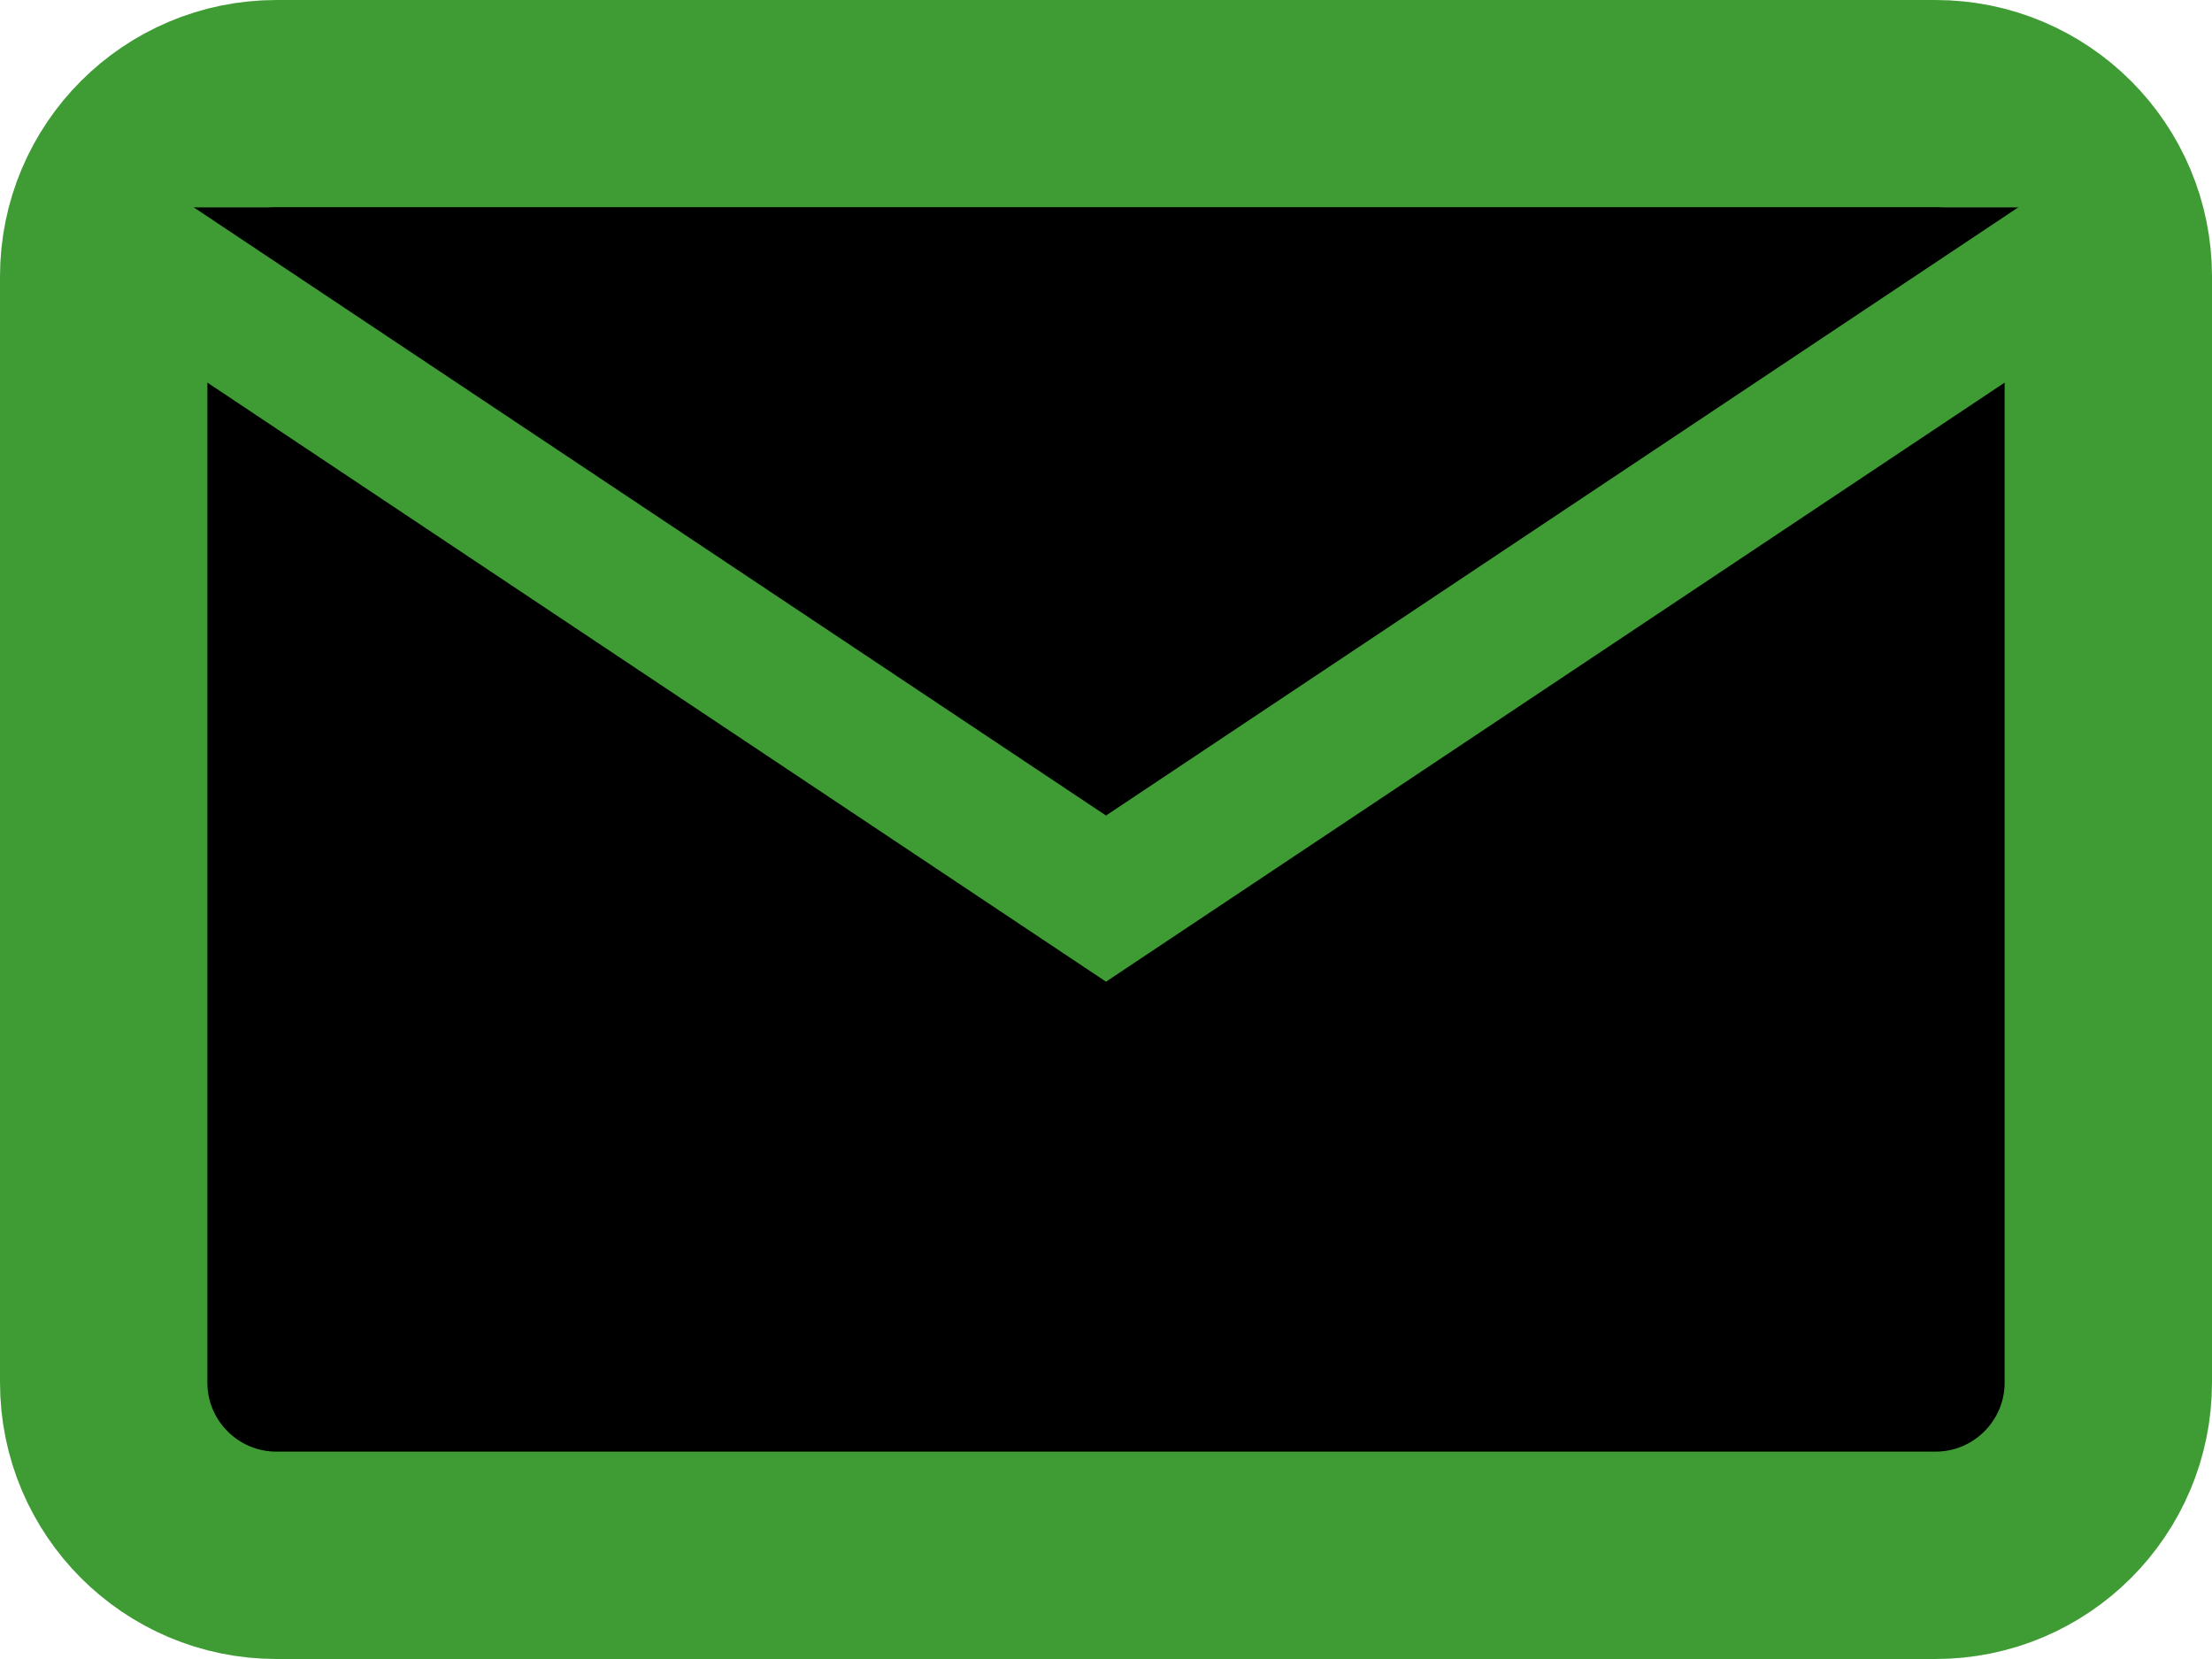
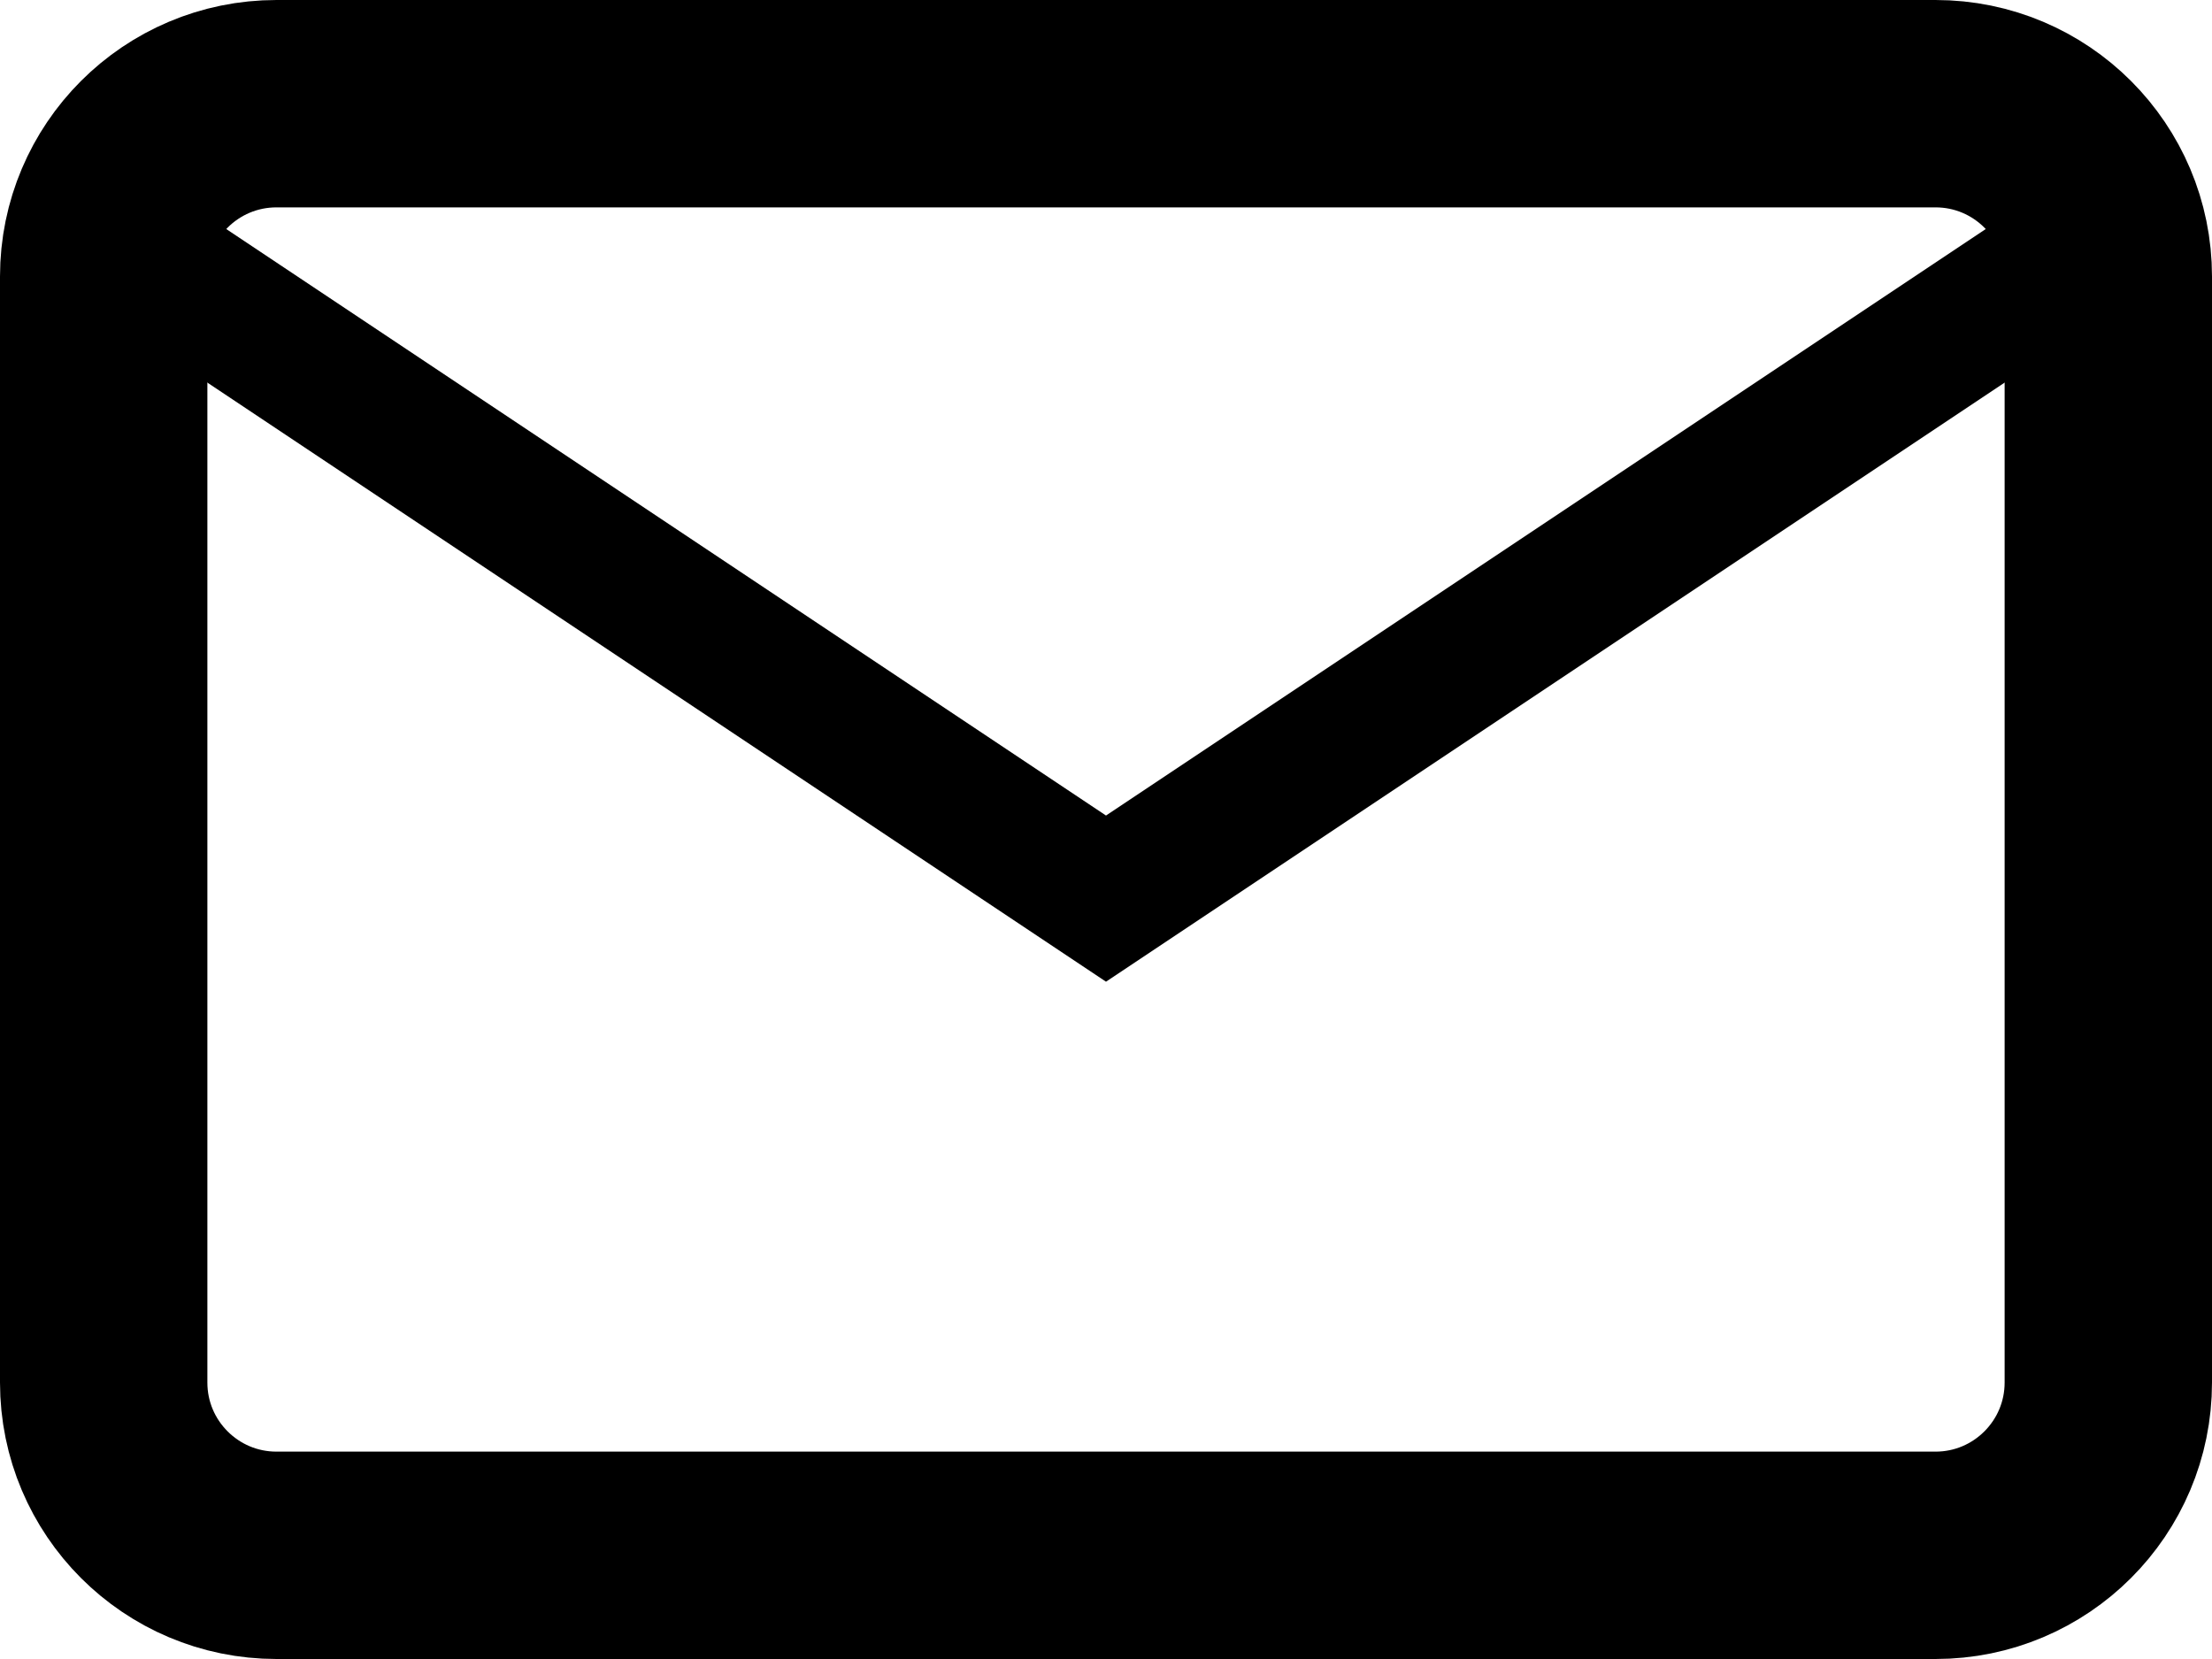
- <svg xmlns="http://www.w3.org/2000/svg" width="16" height="12" viewBox="0 0 16 12" fill="currentColor" stroke="currentColor">
-   <rect x="0.75" y="0.75" width="14.5" height="10.5" rx="1.25" stroke="#3F9C35" stroke-width="1.5" />
-   <path d="M0.5 1.5L8 6.5L15.5 1.5" stroke="#3F9C35" />
+ <svg xmlns="http://www.w3.org/2000/svg" width="16" height="12" viewBox="0 0 16 12" fill="transparent" stroke="currentColor">
+   <rect x="0.75" y="0.75" width="14.5" height="10.5" rx="1.25" stroke="currentColor" stroke-width="1.5" />
+   <path d="M0.5 1.5L8 6.5L15.5 1.5" stroke="currentColor" />
</svg>
